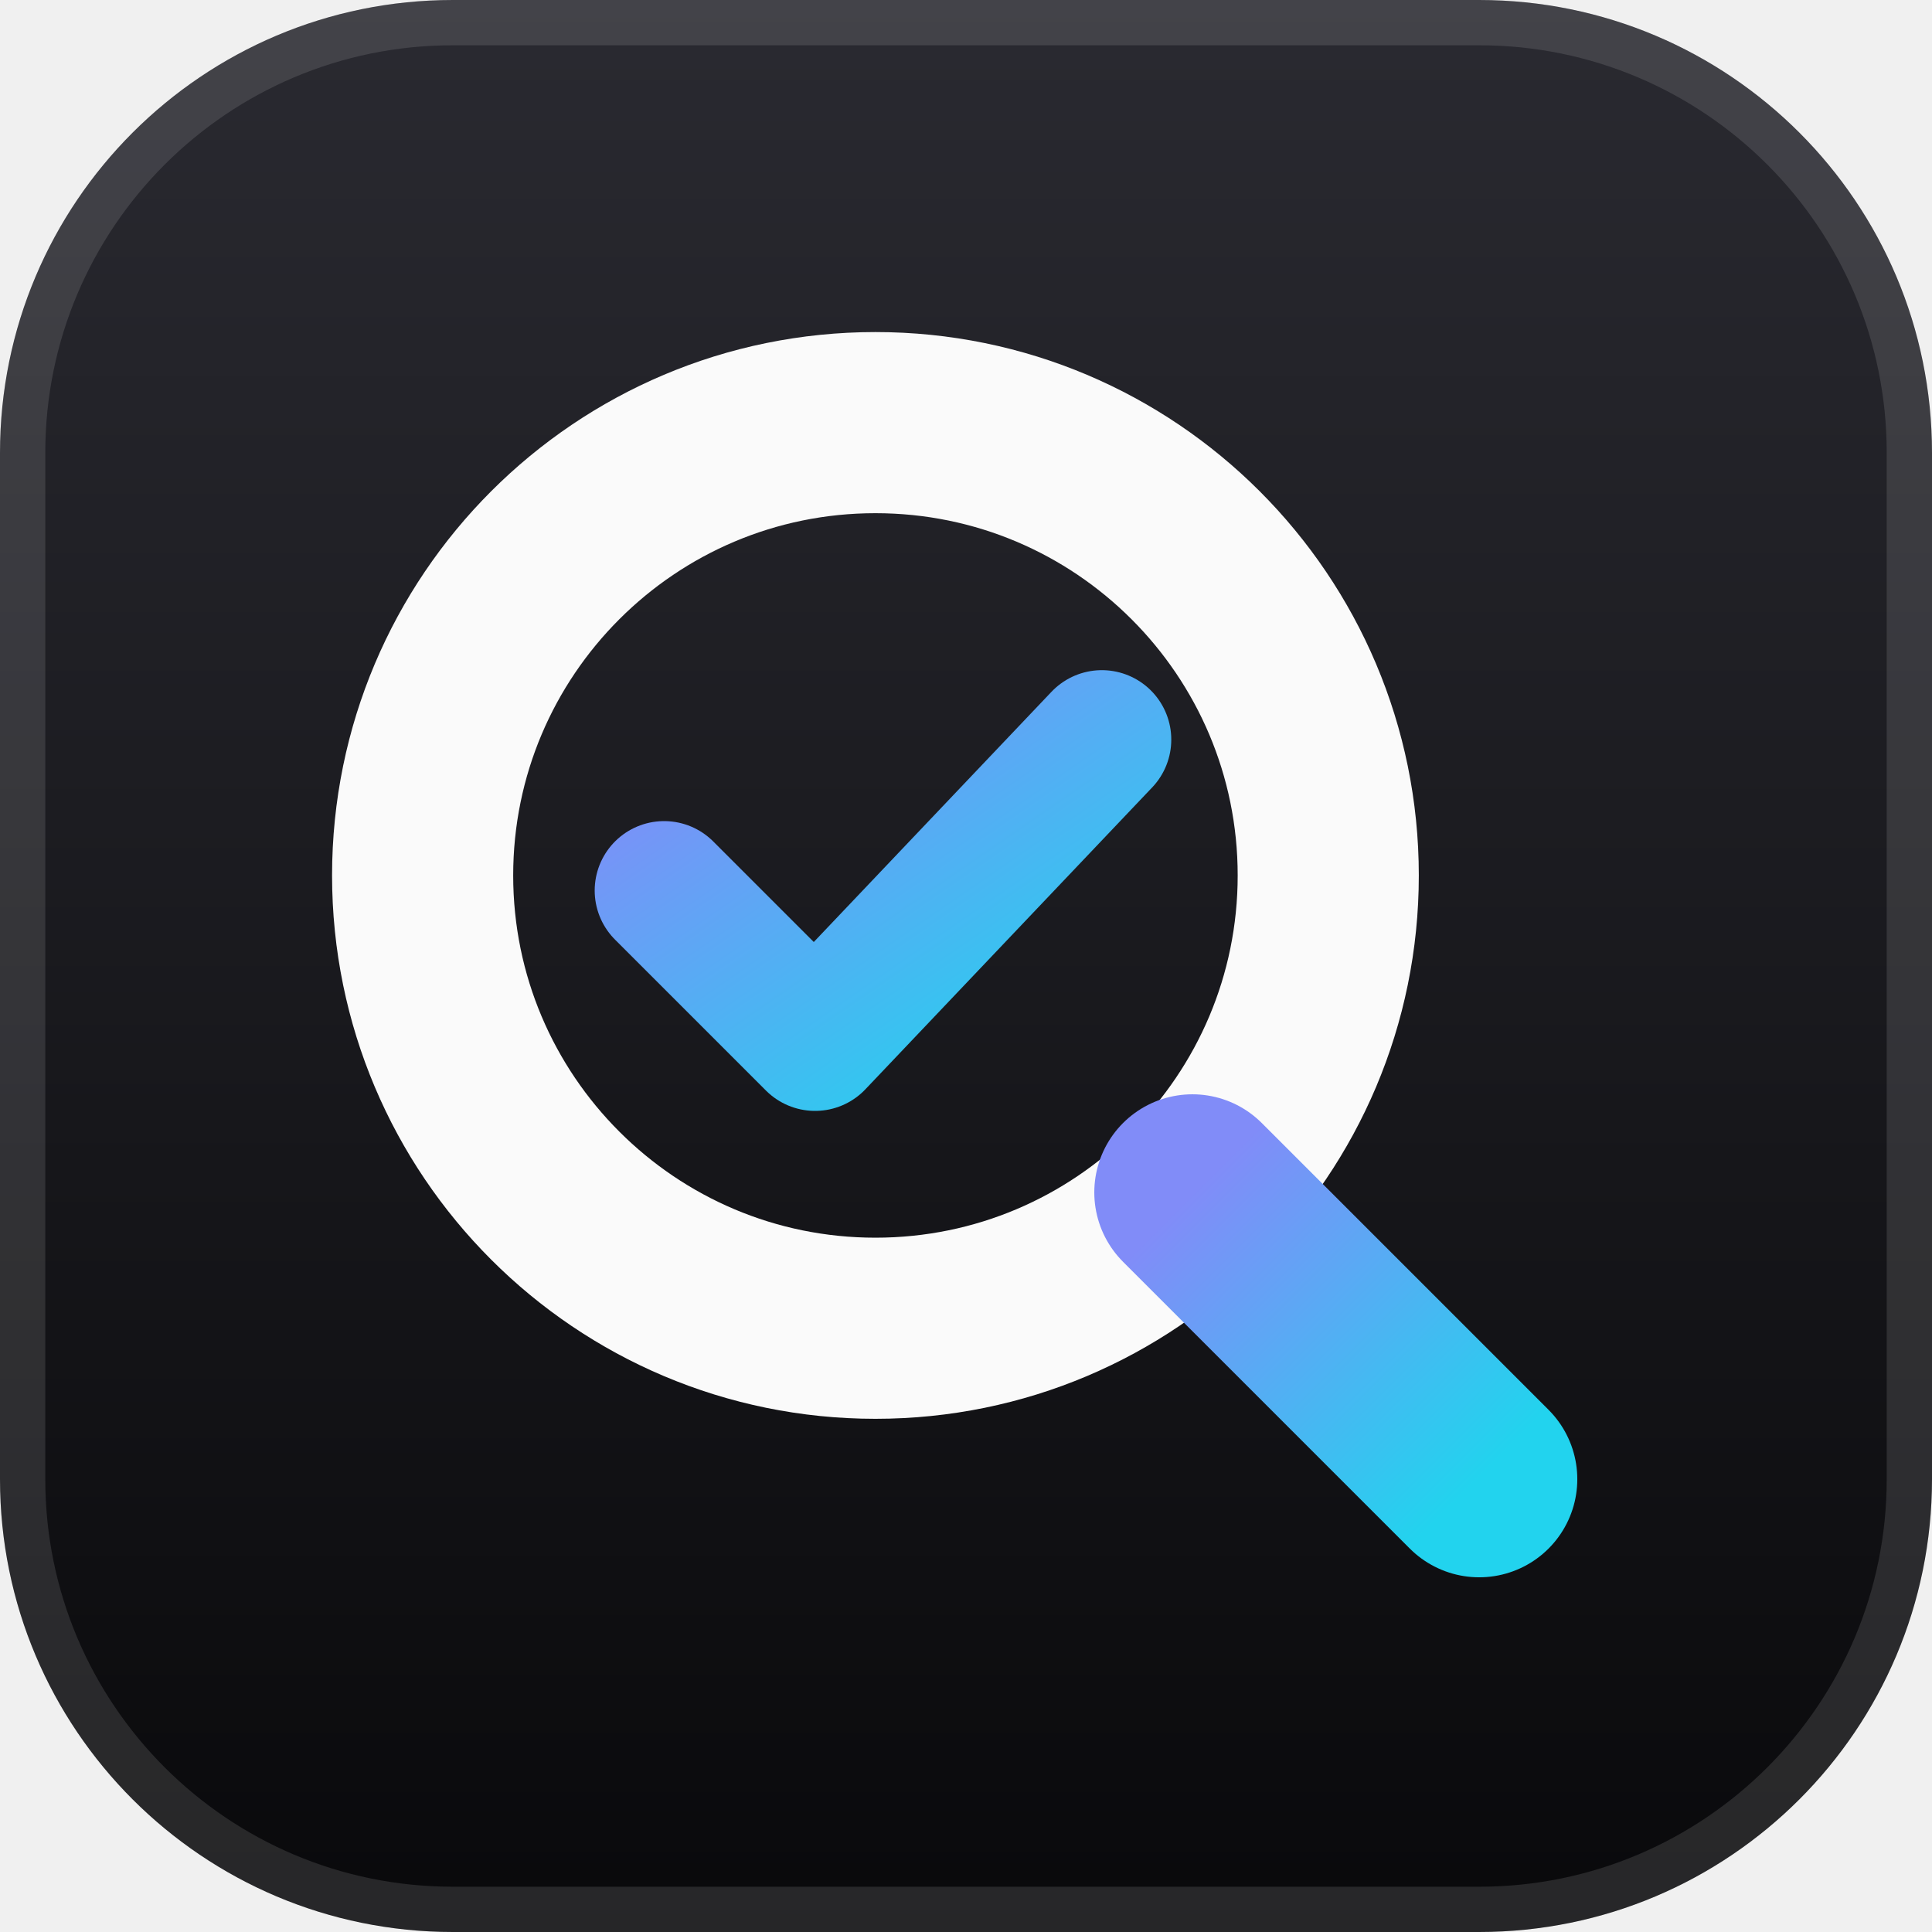
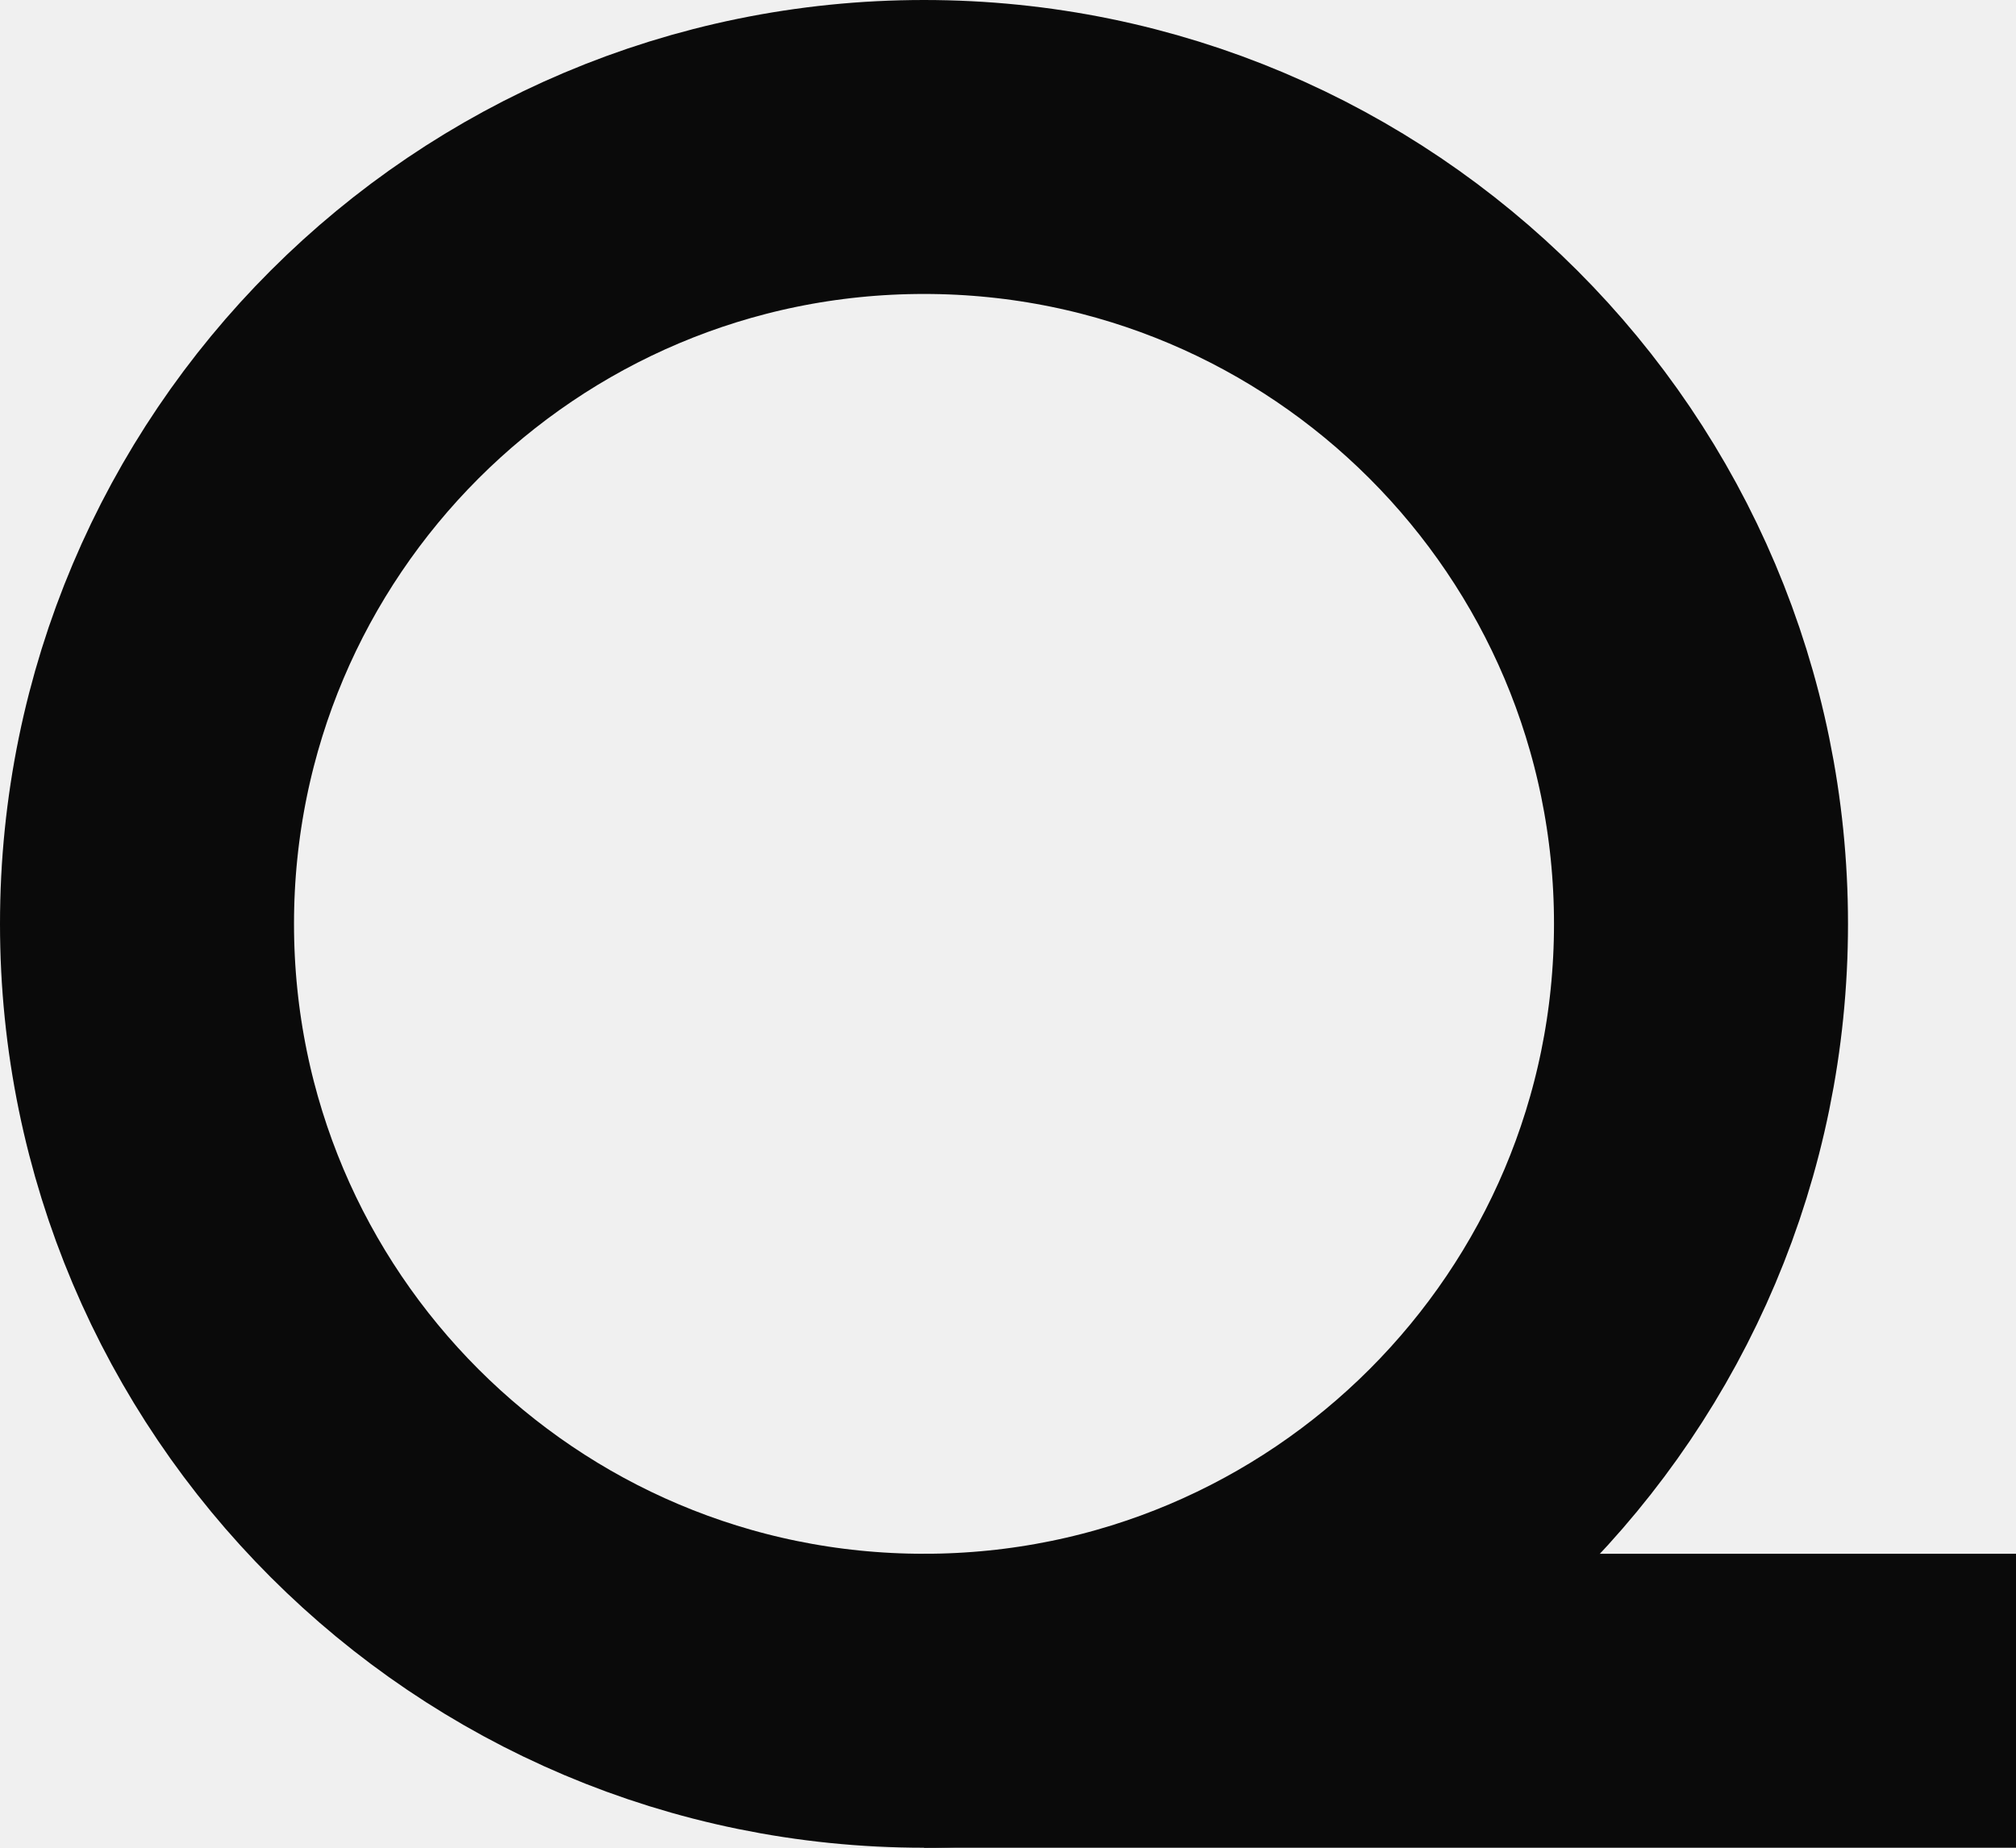
- <svg xmlns="http://www.w3.org/2000/svg" viewBox="0 0 64 64" role="img" aria-label="Quell">
-   <defs>
-     <linearGradient id="quell-tile" x1="0" y1="0" x2="0" y2="1">
-       <stop offset="0" stop-color="#2a2a31" />
-       <stop offset="1" stop-color="#09090b" />
-     </linearGradient>
-     <linearGradient id="quell-accent" x1="0" y1="0" x2="1" y2="1">
-       <stop offset="0" stop-color="#818cf8" />
-       <stop offset="1" stop-color="#22d3ee" />
-     </linearGradient>
-   </defs>
-   <rect width="64" height="64" rx="15" fill="url(#quell-tile)" />
-   <rect x="0.75" y="0.75" width="62.5" height="62.5" rx="14.25" fill="none" stroke="#ffffff" stroke-opacity="0.12" stroke-width="1.5" />
-   <circle cx="29" cy="29" r="15" fill="none" stroke="#fafafa" stroke-width="6" />
-   <path d="M39.5 39.5 L49 49" stroke="url(#quell-accent)" stroke-width="6.5" stroke-linecap="round" />
-   <path d="M22 29.5 L27 34.5 L36.5 24.5" fill="none" stroke="url(#quell-accent)" stroke-width="4.6" stroke-linecap="round" stroke-linejoin="round" />
+ <svg xmlns="http://www.w3.org/2000/svg" viewBox="0 0 24.0 22.0" width="24" height="22" role="img" aria-label="Quell">
+   <circle cx="11.000" cy="11.000" r="9.250" fill="none" stroke="#0A0A0A" stroke-width="3.500" />
+   <rect x="11.000" y="18.500" width="13.000" height="3.500" fill="#0A0A0A" />
</svg>
